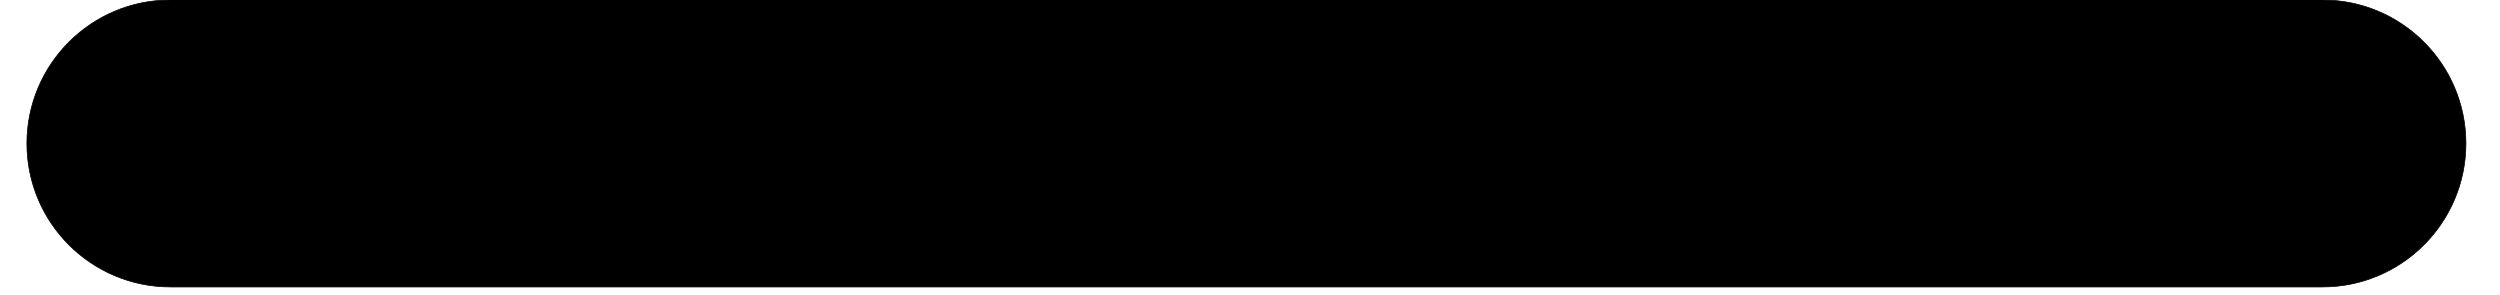
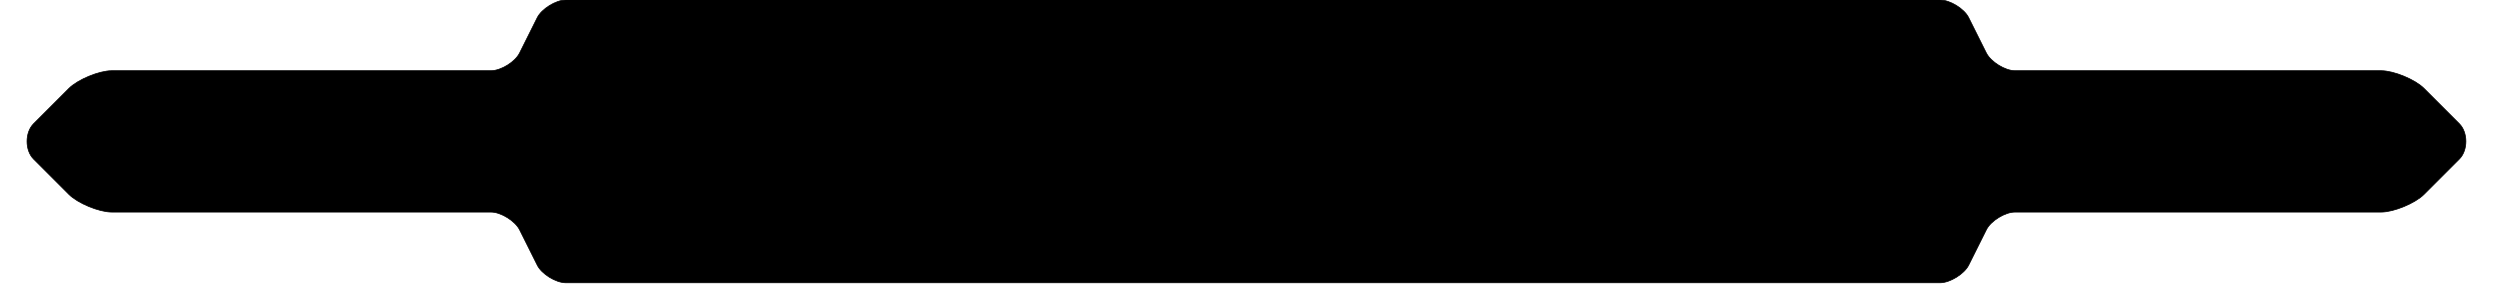
- <svg xmlns="http://www.w3.org/2000/svg" version="1.1" width="17in" height="2in" viewBox="0 0 17.05 2.05">
+ <svg xmlns="http://www.w3.org/2000/svg" version="1.1" width="17.25in" height="2in" viewBox="-3.671 0 17.3 2.05">
  <g fill="none" fill-rule="none" stroke="none" stroke-width="none" stroke-linecap="butt" stroke-linejoin="miter" stroke-miterlimit="10" stroke-dasharray="" stroke-dashoffset="0" font-family="none" font-weight="none" font-size="none" text-anchor="none" style="mix-blend-mode: normal">
    <path d="" fill="none" fill-rule="nonzero" stroke="none" stroke-width="1" />
-     <path d="M1,2c-0.552,0 -1,-0.448 -1,-1v0c0,-0.552 0.448,-1 1,-1h15c0.552,0 1,0.448 1,1v0c0,0.552 -0.448,1 -1,1z" fill="#000000" fill-rule="evenodd" stroke="#000000" stroke-width="0.005" />
+     <path d="M0.14,2c-0.07,0 -0.171,-0.062 -0.202,-0.125l-0.125,-0.25c-0.031,-0.062 -0.132,-0.125 -0.202,-0.125h-2.683c-0.088,0 -0.239,-0.062 -0.302,-0.125l-0.25,-0.25c-0.062,-0.062 -0.062,-0.188 0,-0.25l0.25,-0.25c0.062,-0.062 0.213,-0.125 0.302,-0.125l2.683,0c0.07,0 0.171,-0.062 0.202,-0.125l0.125,-0.25c0.031,-0.062 0.132,-0.125 0.202,-0.125h9.72c0.07,0 0.171,0.062 0.202,0.125l0.125,0.25c0.031,0.062 0.132,0.125 0.202,0.125h2.591c0.088,0 0.239,0.062 0.302,0.125l0.25,0.25c0.062,0.062 0.062,0.188 0,0.25l-0.25,0.25c-0.062,0.062 -0.213,0.125 -0.302,0.125h-2.591c-0.07,0 -0.171,0.062 -0.202,0.125l-0.125,0.25c-0.031,0.062 -0.132,0.125 -0.202,0.125z" fill="#000000" fill-rule="evenodd" stroke="#000000" stroke-width="0.005" />
  </g>
</svg>
